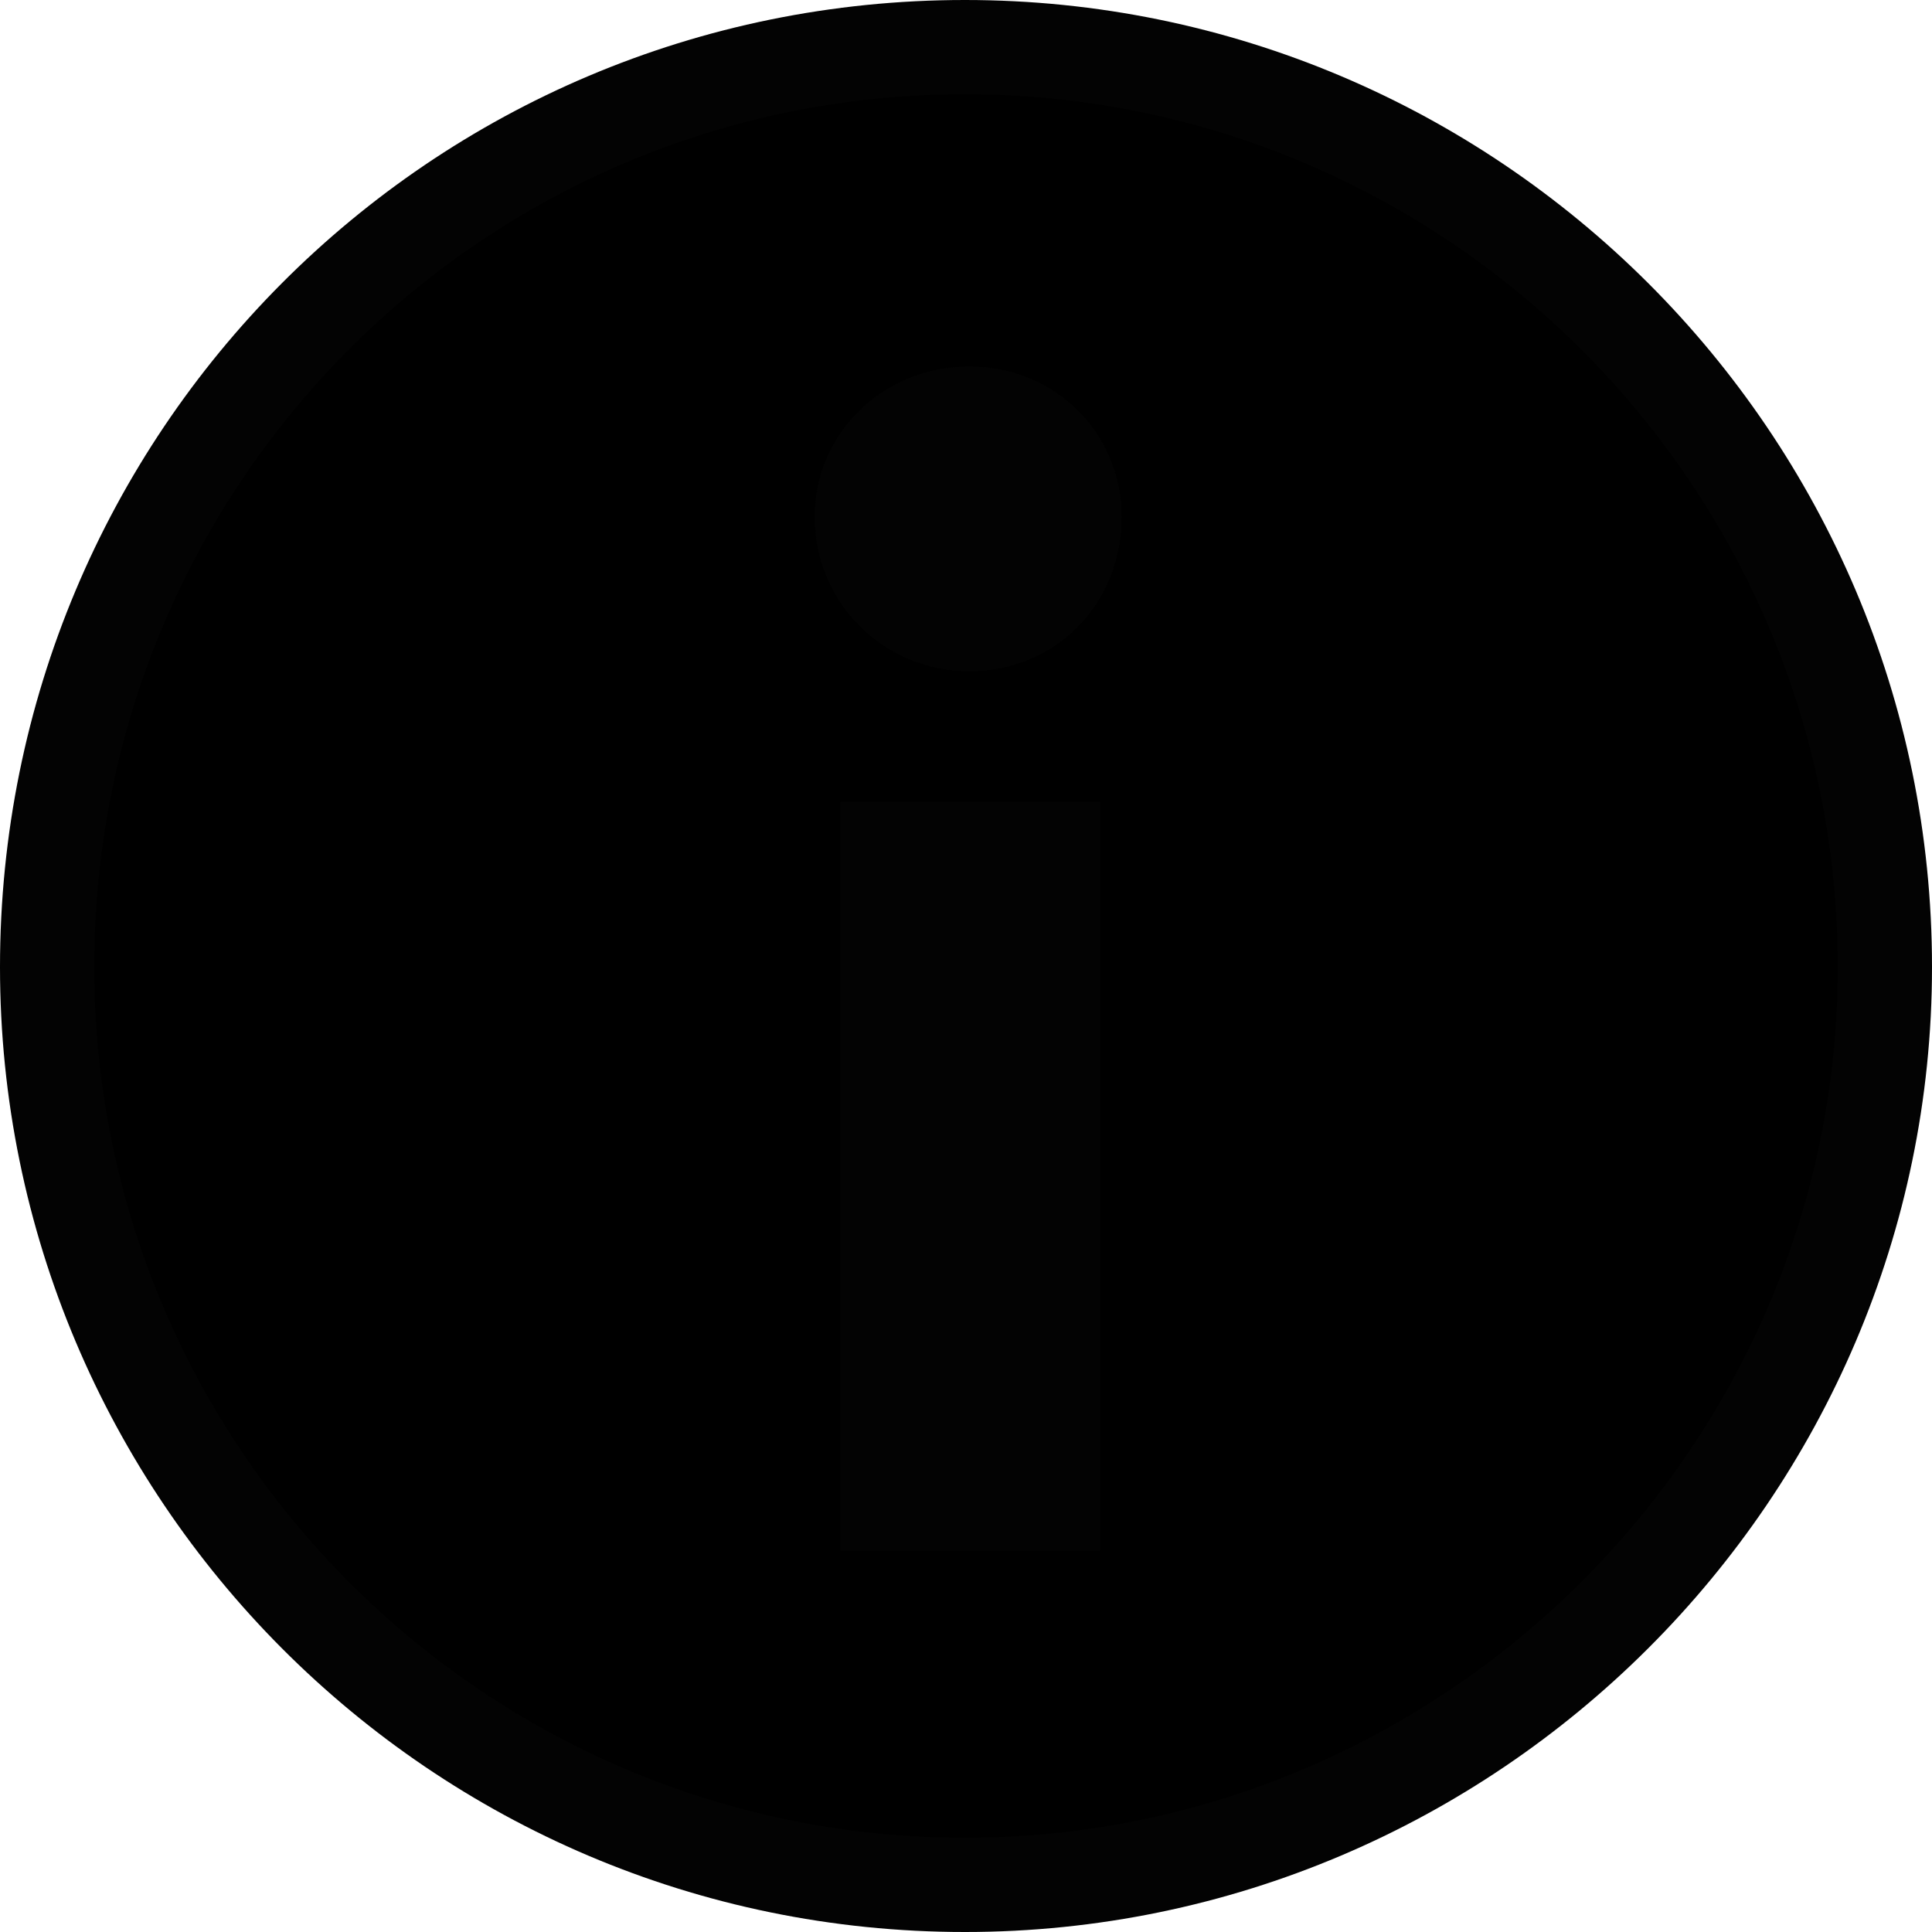
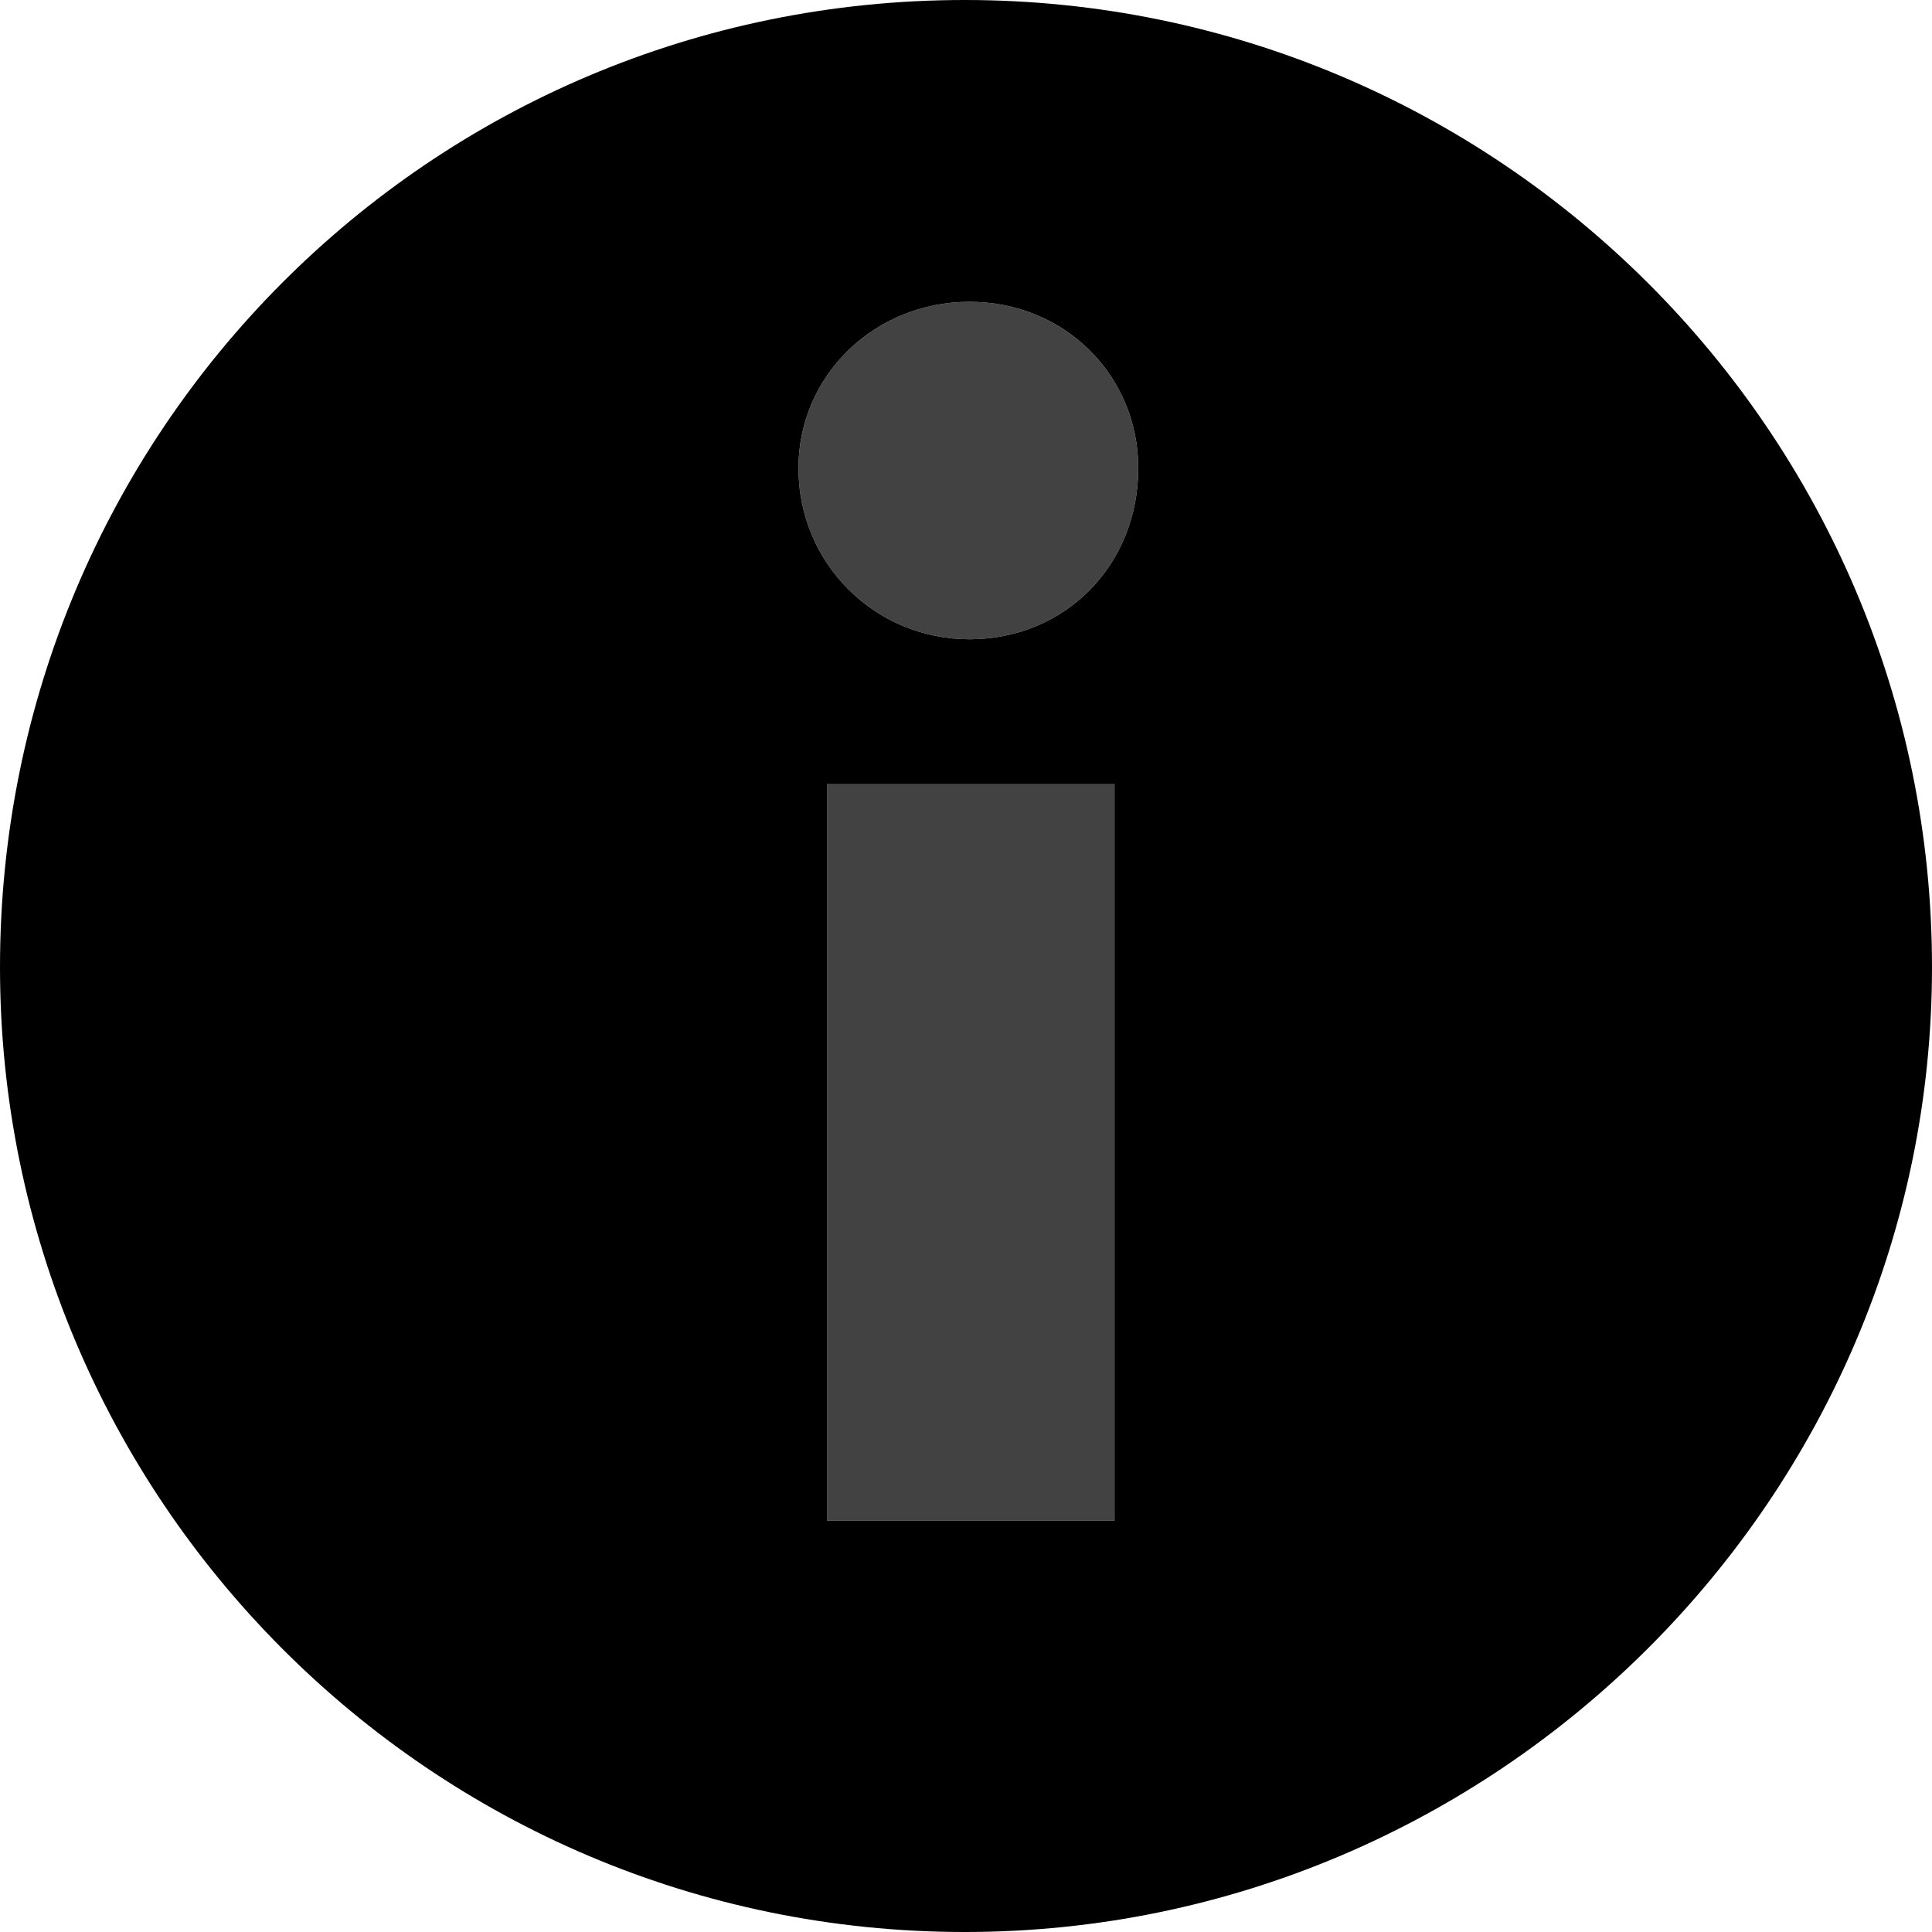
- <svg xmlns="http://www.w3.org/2000/svg" version="1.1" width="461.256" height="461.256" viewBox="0 0 461.256 461.256" id="svg1">
+ <svg xmlns="http://www.w3.org/2000/svg" version="1.1" width="416.256" height="416.256" viewBox="0 0 416.256 416.256" id="svg1">
  <defs id="defs1" />
-   <path d="M 230.371,22.5 C 115.171,22.5 22.5,115.685 22.5,230.885 c 0,114.176 92.671,207.871 207.871,207.871 114.688,0 208.385,-93.695 208.385,-207.871 0,-115.2 -93.697,-208.385 -208.385,-208.385 z m 1.025,65.023 c 20.48,0 36.352,15.872 36.352,35.84 0,20.992 -15.872,36.865 -36.352,36.865 -20.48,0 -36.865,-16.385 -36.865,-36.865 0,-19.968 16.385,-35.84 36.865,-35.84 z m -30.721,103.938 h 61.953 v 178.688 h -61.953 z" style="fill:#000000;fill-opacity:1;stroke:#030303;stroke-width:45;stroke-linecap:round;stroke-linejoin:round;stroke-dasharray:none;stroke-opacity:1;paint-order:stroke fill markers" id="path2" />
-   <path d="m 231.396,87.523 c -20.48,10e-7 -36.865,15.872 -36.865,35.84 0,20.48 16.385,36.865 36.865,36.865 20.48,0 36.352,-15.873 36.352,-36.865 0,-19.968 -15.872,-35.84 -36.352,-35.84 z m -30.721,103.938 v 178.688 h 61.953 v -178.688 z" style="display:inline;fill:#030303;fill-opacity:1;stroke-width:100;stroke-linecap:round;stroke-miterlimit:10;paint-order:stroke fill markers" id="path3" />
+   <path d="M 207.871,0 C 92.671,0 0,93.185 0,208.385 c 0,114.176 92.671,207.871 207.871,207.871 114.688,0 208.385,-93.695 208.385,-207.871 C 416.256,93.185 322.559,0 207.871,0 Z m 1.025,65.023 c 20.48,0 36.352,15.872 36.352,35.84 0,20.992 -15.872,36.865 -36.352,36.865 -20.48,0 -36.865,-16.385 -36.865,-36.865 0,-19.968 16.385,-35.84 36.865,-35.84 z m -30.721,103.938 h 61.953 v 158.688 h -61.953 z" style="fill:#000000;fill-opacity:1;stroke:none;stroke-width:45;stroke-linecap:round;stroke-linejoin:round;stroke-dasharray:none;stroke-opacity:1;paint-order:stroke fill markers" id="path2" />
+   <path d="m 208.896,65.023 c -20.48,10e-7 -36.865,15.872 -36.865,35.84 0,20.48 16.385,36.865 36.865,36.865 20.48,0 36.352,-15.873 36.352,-36.865 0,-19.968 -15.872,-35.84 -36.352,-35.84 z m -30.721,103.938 v 158.688 h 61.953 v -158.688 z" style="display:inline;fill:#030303;fill-opacity:0.75;stroke-width:100;stroke-linecap:round;stroke-miterlimit:10;paint-order:stroke fill markers" id="path3" />
</svg>
